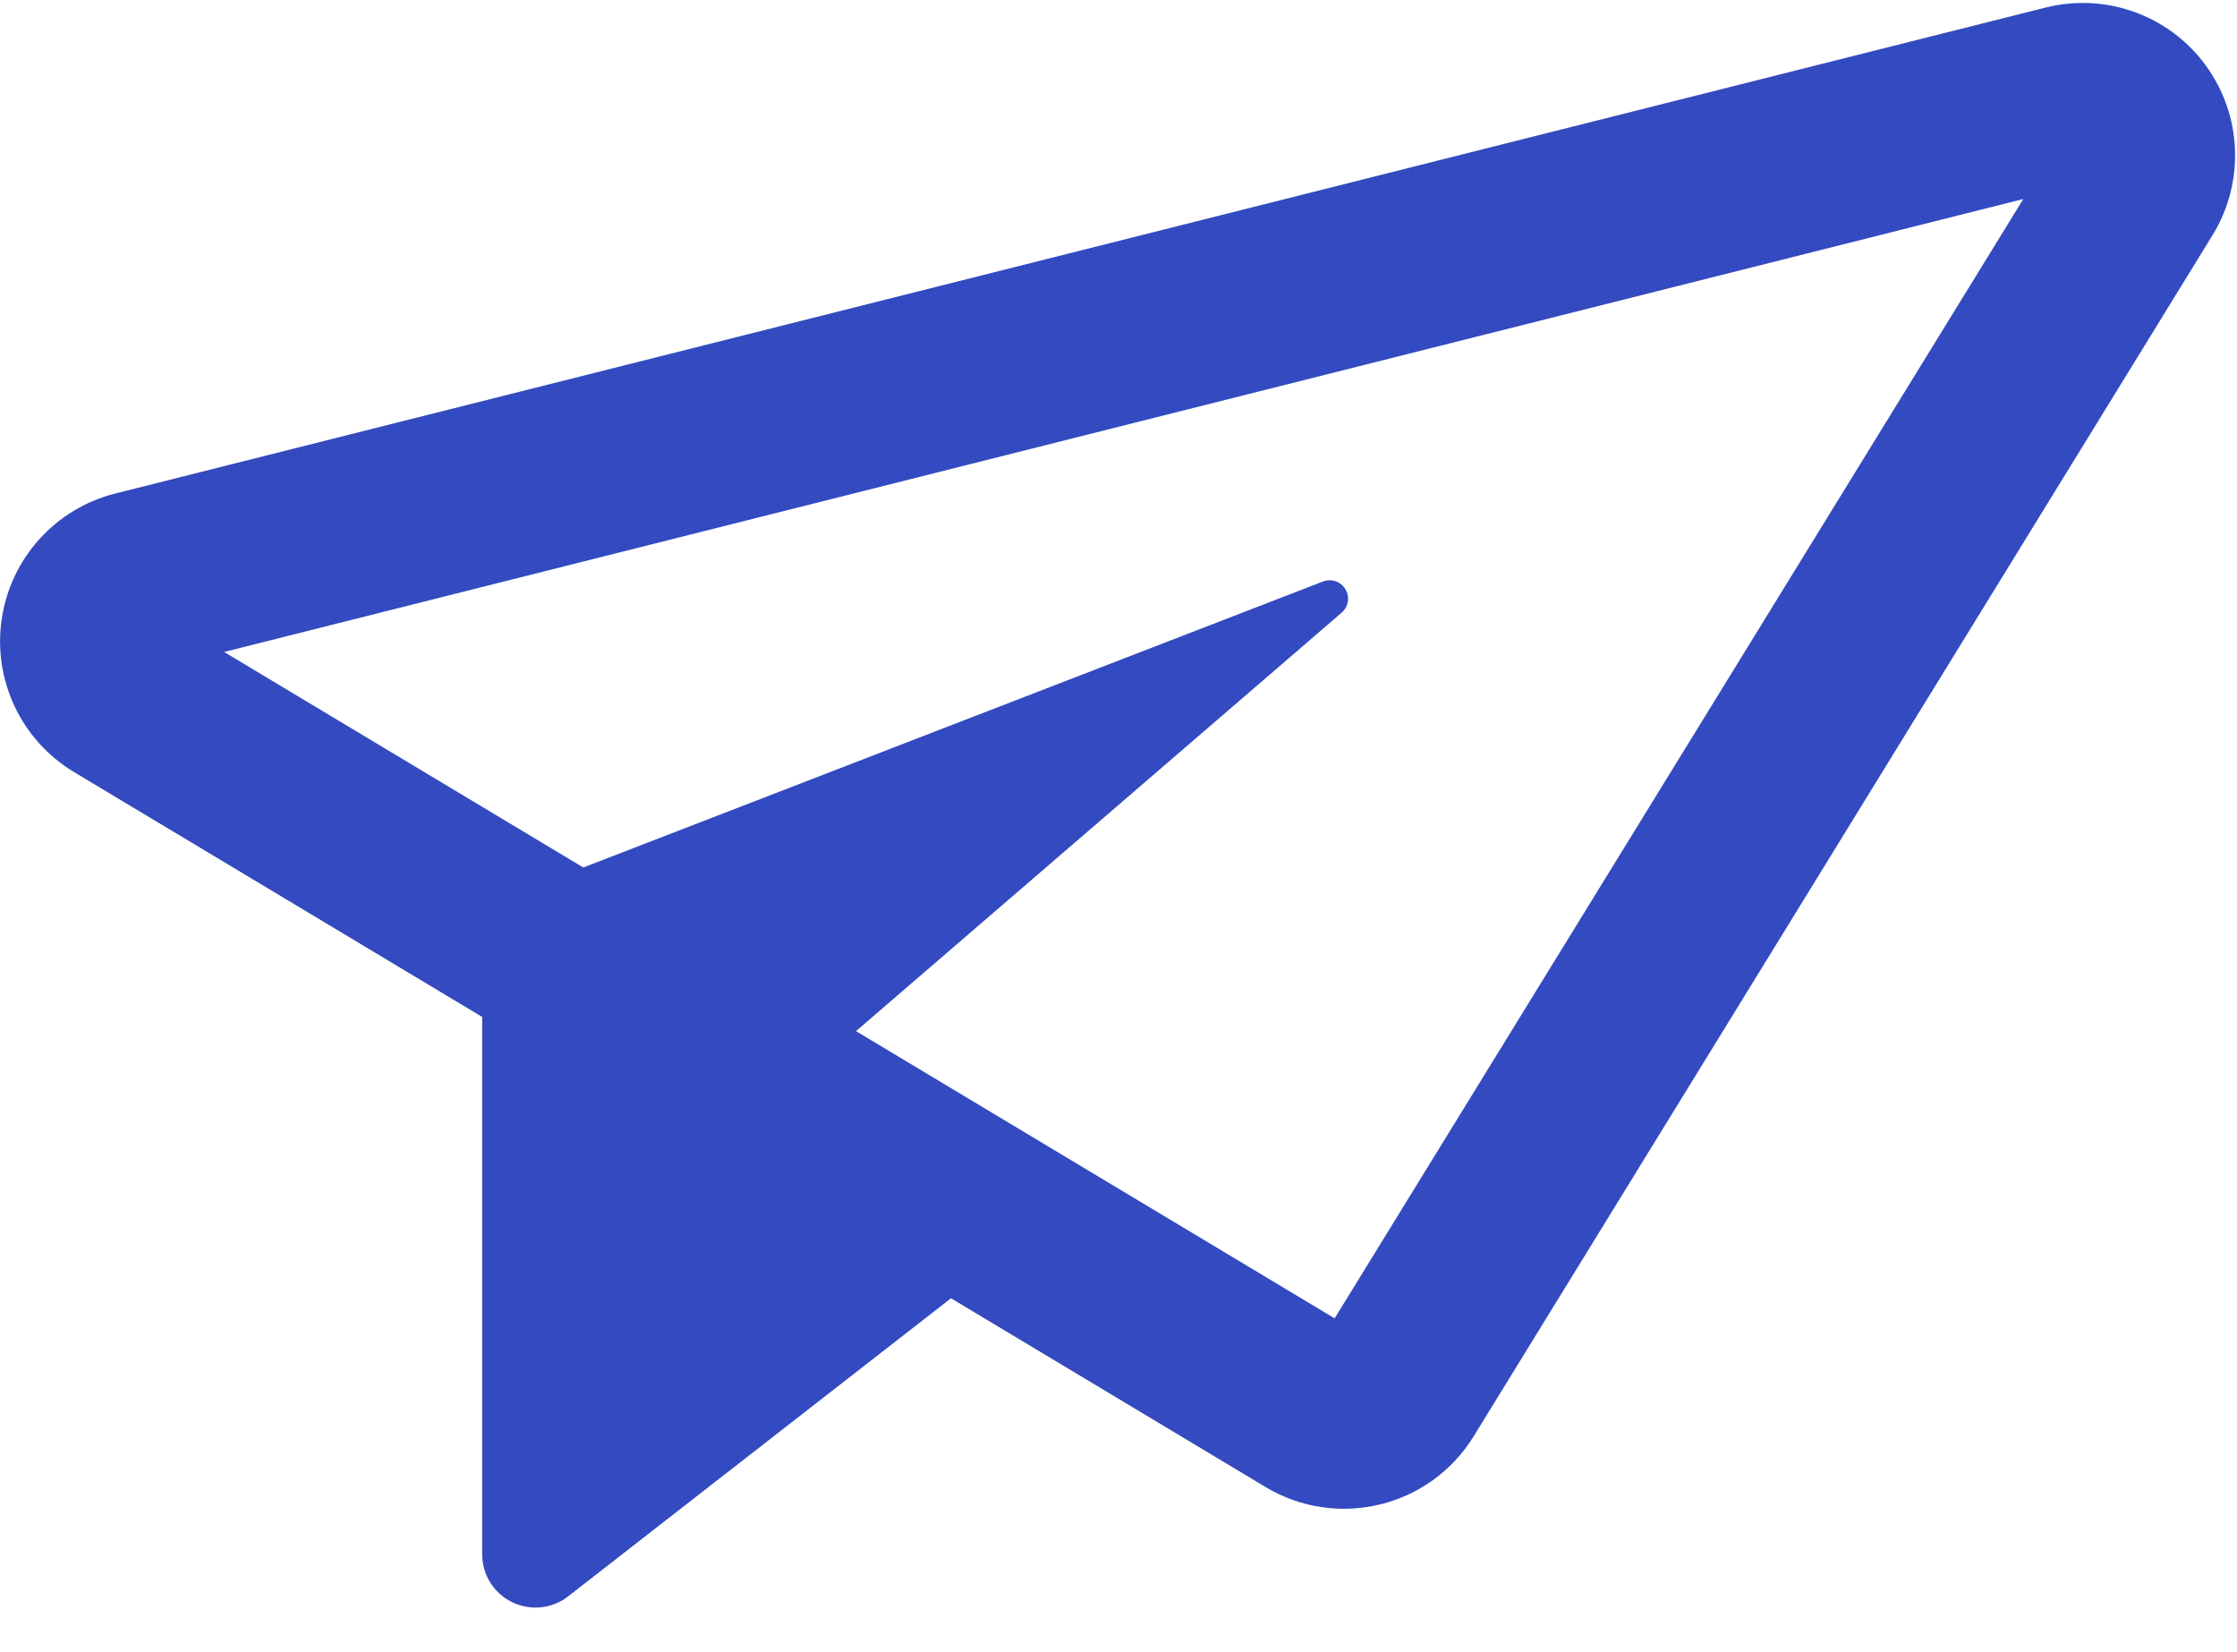
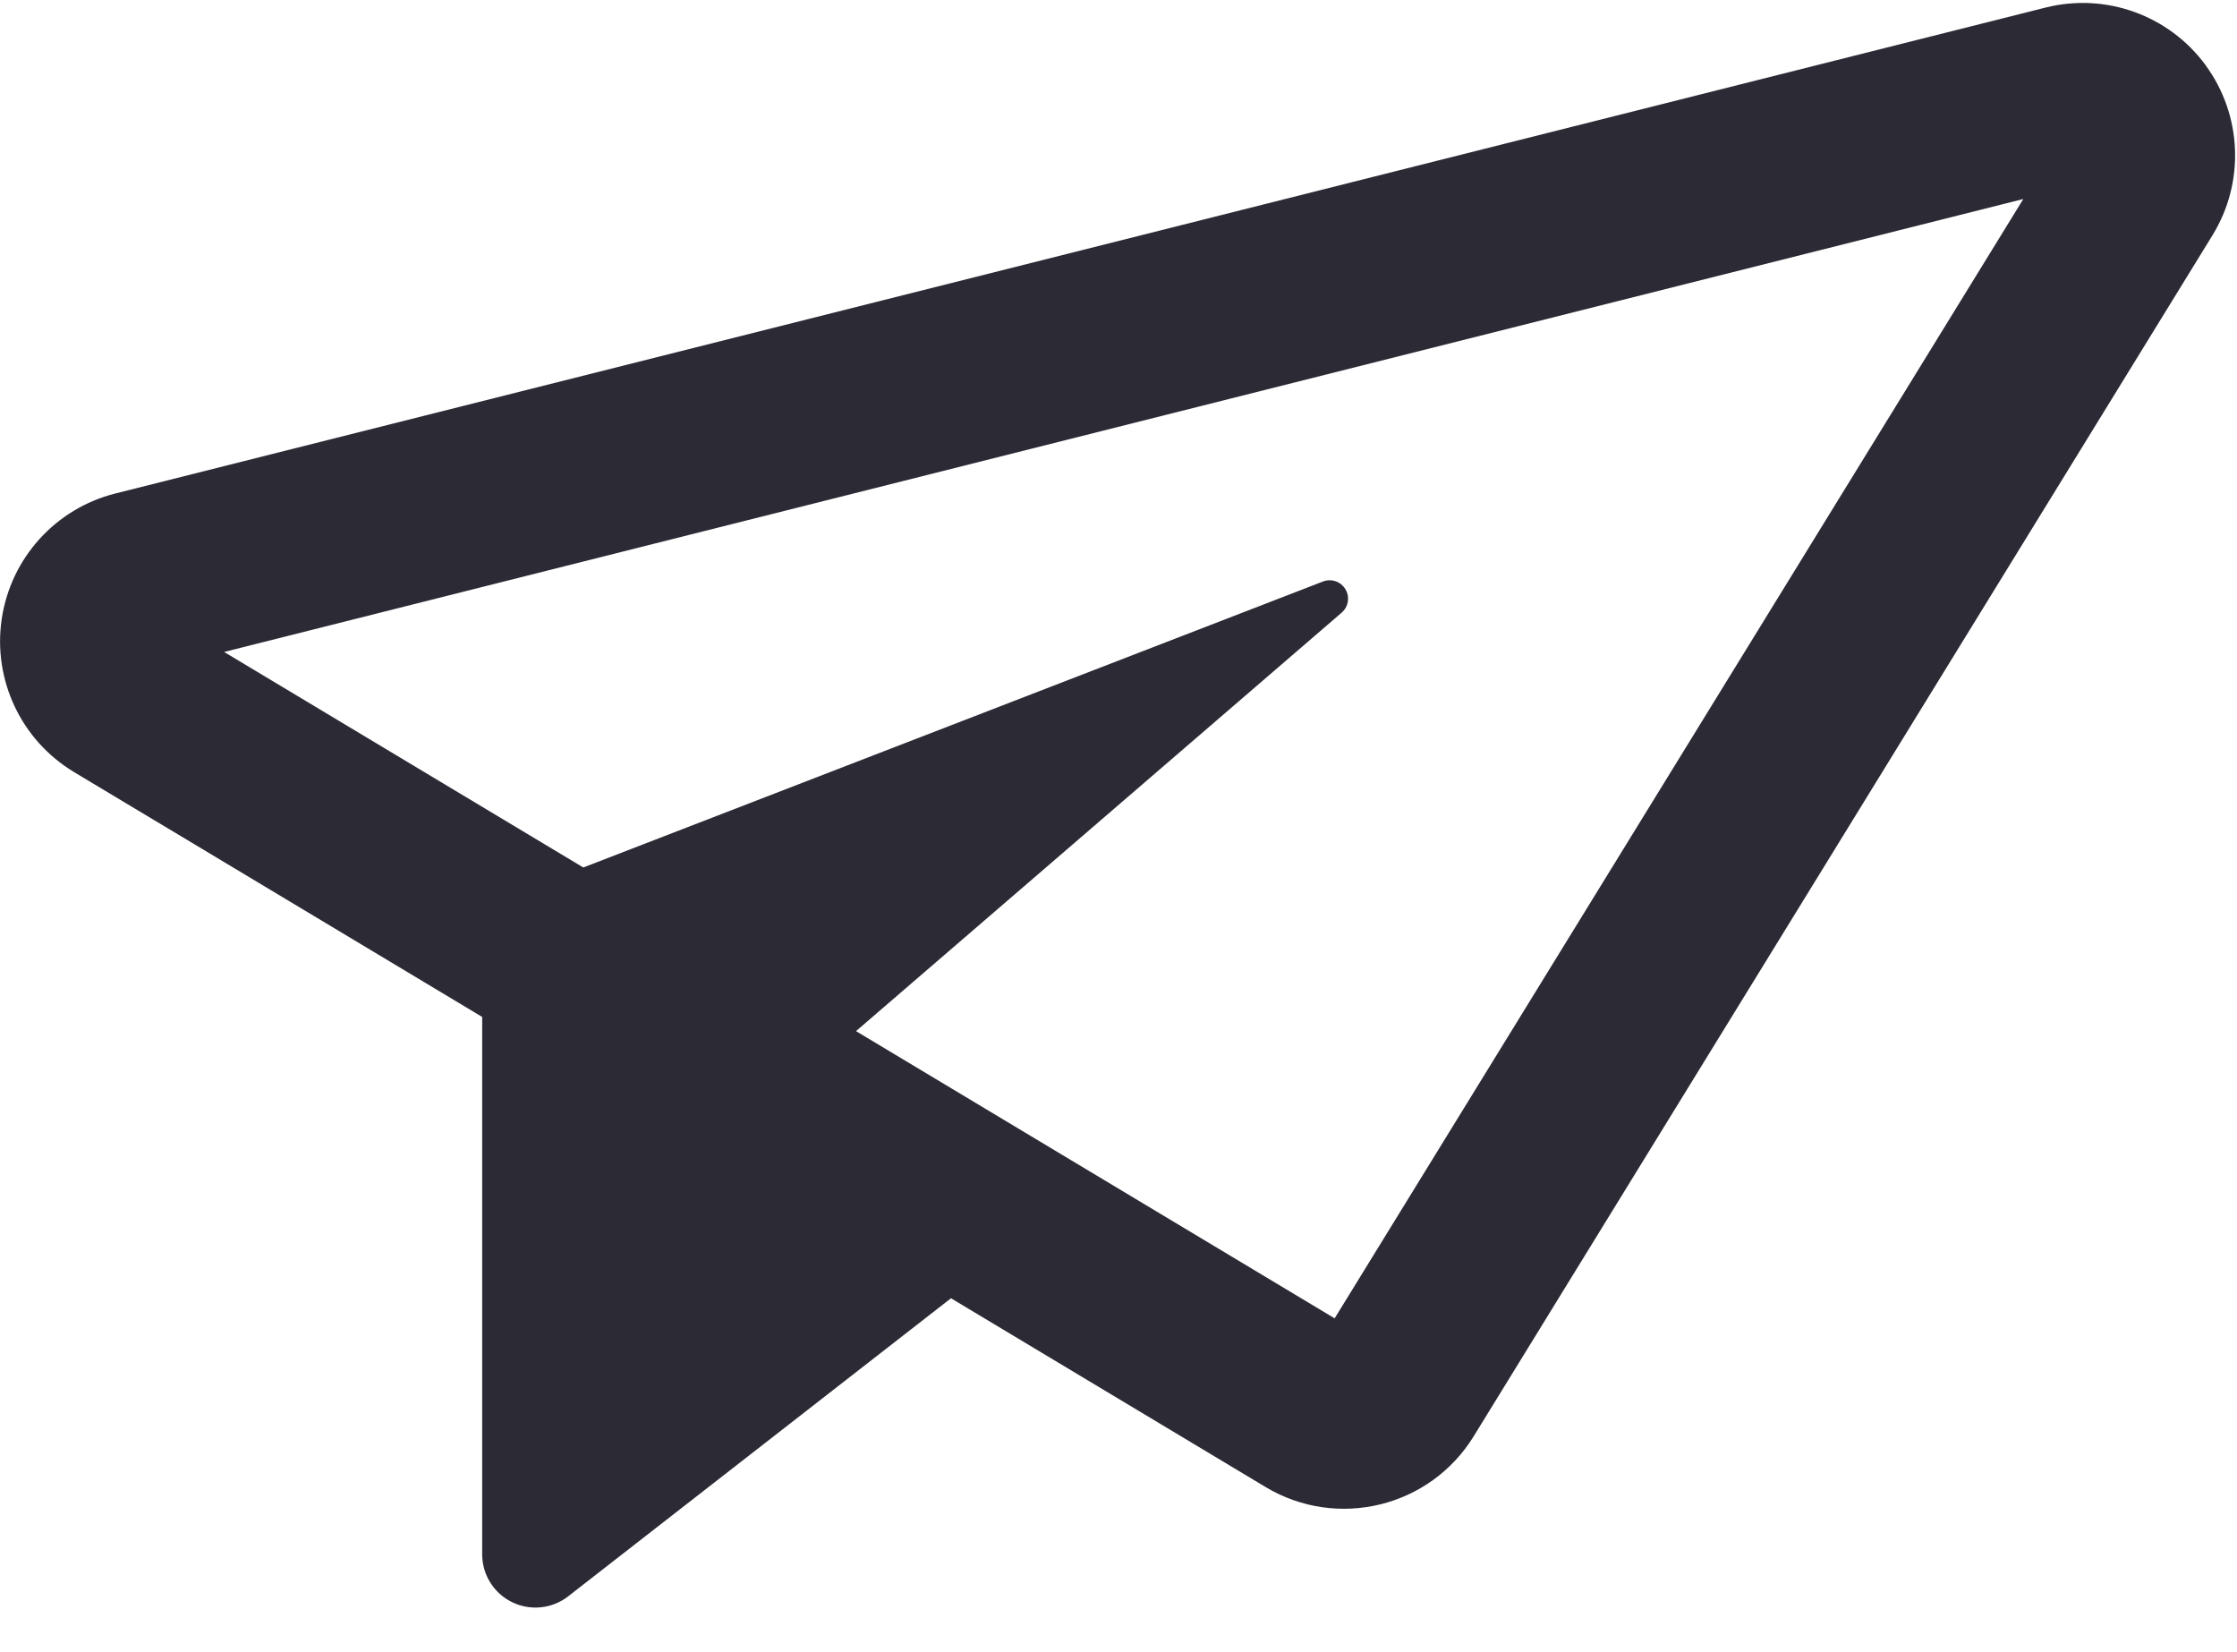
<svg xmlns="http://www.w3.org/2000/svg" width="42" height="31" viewBox="0 0 42 31">
-   <path fill="#334AC0" fill-rule="nonzero" d="M41.411 1.224A2.861 2.861 0 0 0 38.406.142L2.163 9.265a2.862 2.862 0 0 0-.774 5.228l7.664 4.598v10.087a1 1 0 0 0 1.614.79l7.188-5.596 5.905 3.543a2.86 2.86 0 0 0 3.91-.954L41.54 4.416a2.861 2.861 0 0 0-.13-3.192zM25.058 24.749l-8.986-5.392 9.117-7.855a.346.346 0 0 0-.351-.585l-13.886 5.368-6.744-4.046 33.78-8.503-12.93 21.013z" />
+   <path fill="#2b2a35" fill-rule="nonzero" d="M41.411 1.224A2.861 2.861 0 0 0 38.406.142L2.163 9.265a2.862 2.862 0 0 0-.774 5.228l7.664 4.598v10.087a1 1 0 0 0 1.614.79l7.188-5.596 5.905 3.543a2.86 2.86 0 0 0 3.91-.954L41.54 4.416a2.861 2.861 0 0 0-.13-3.192zM25.058 24.749l-8.986-5.392 9.117-7.855a.346.346 0 0 0-.351-.585l-13.886 5.368-6.744-4.046 33.78-8.503-12.93 21.013z" />
</svg>
